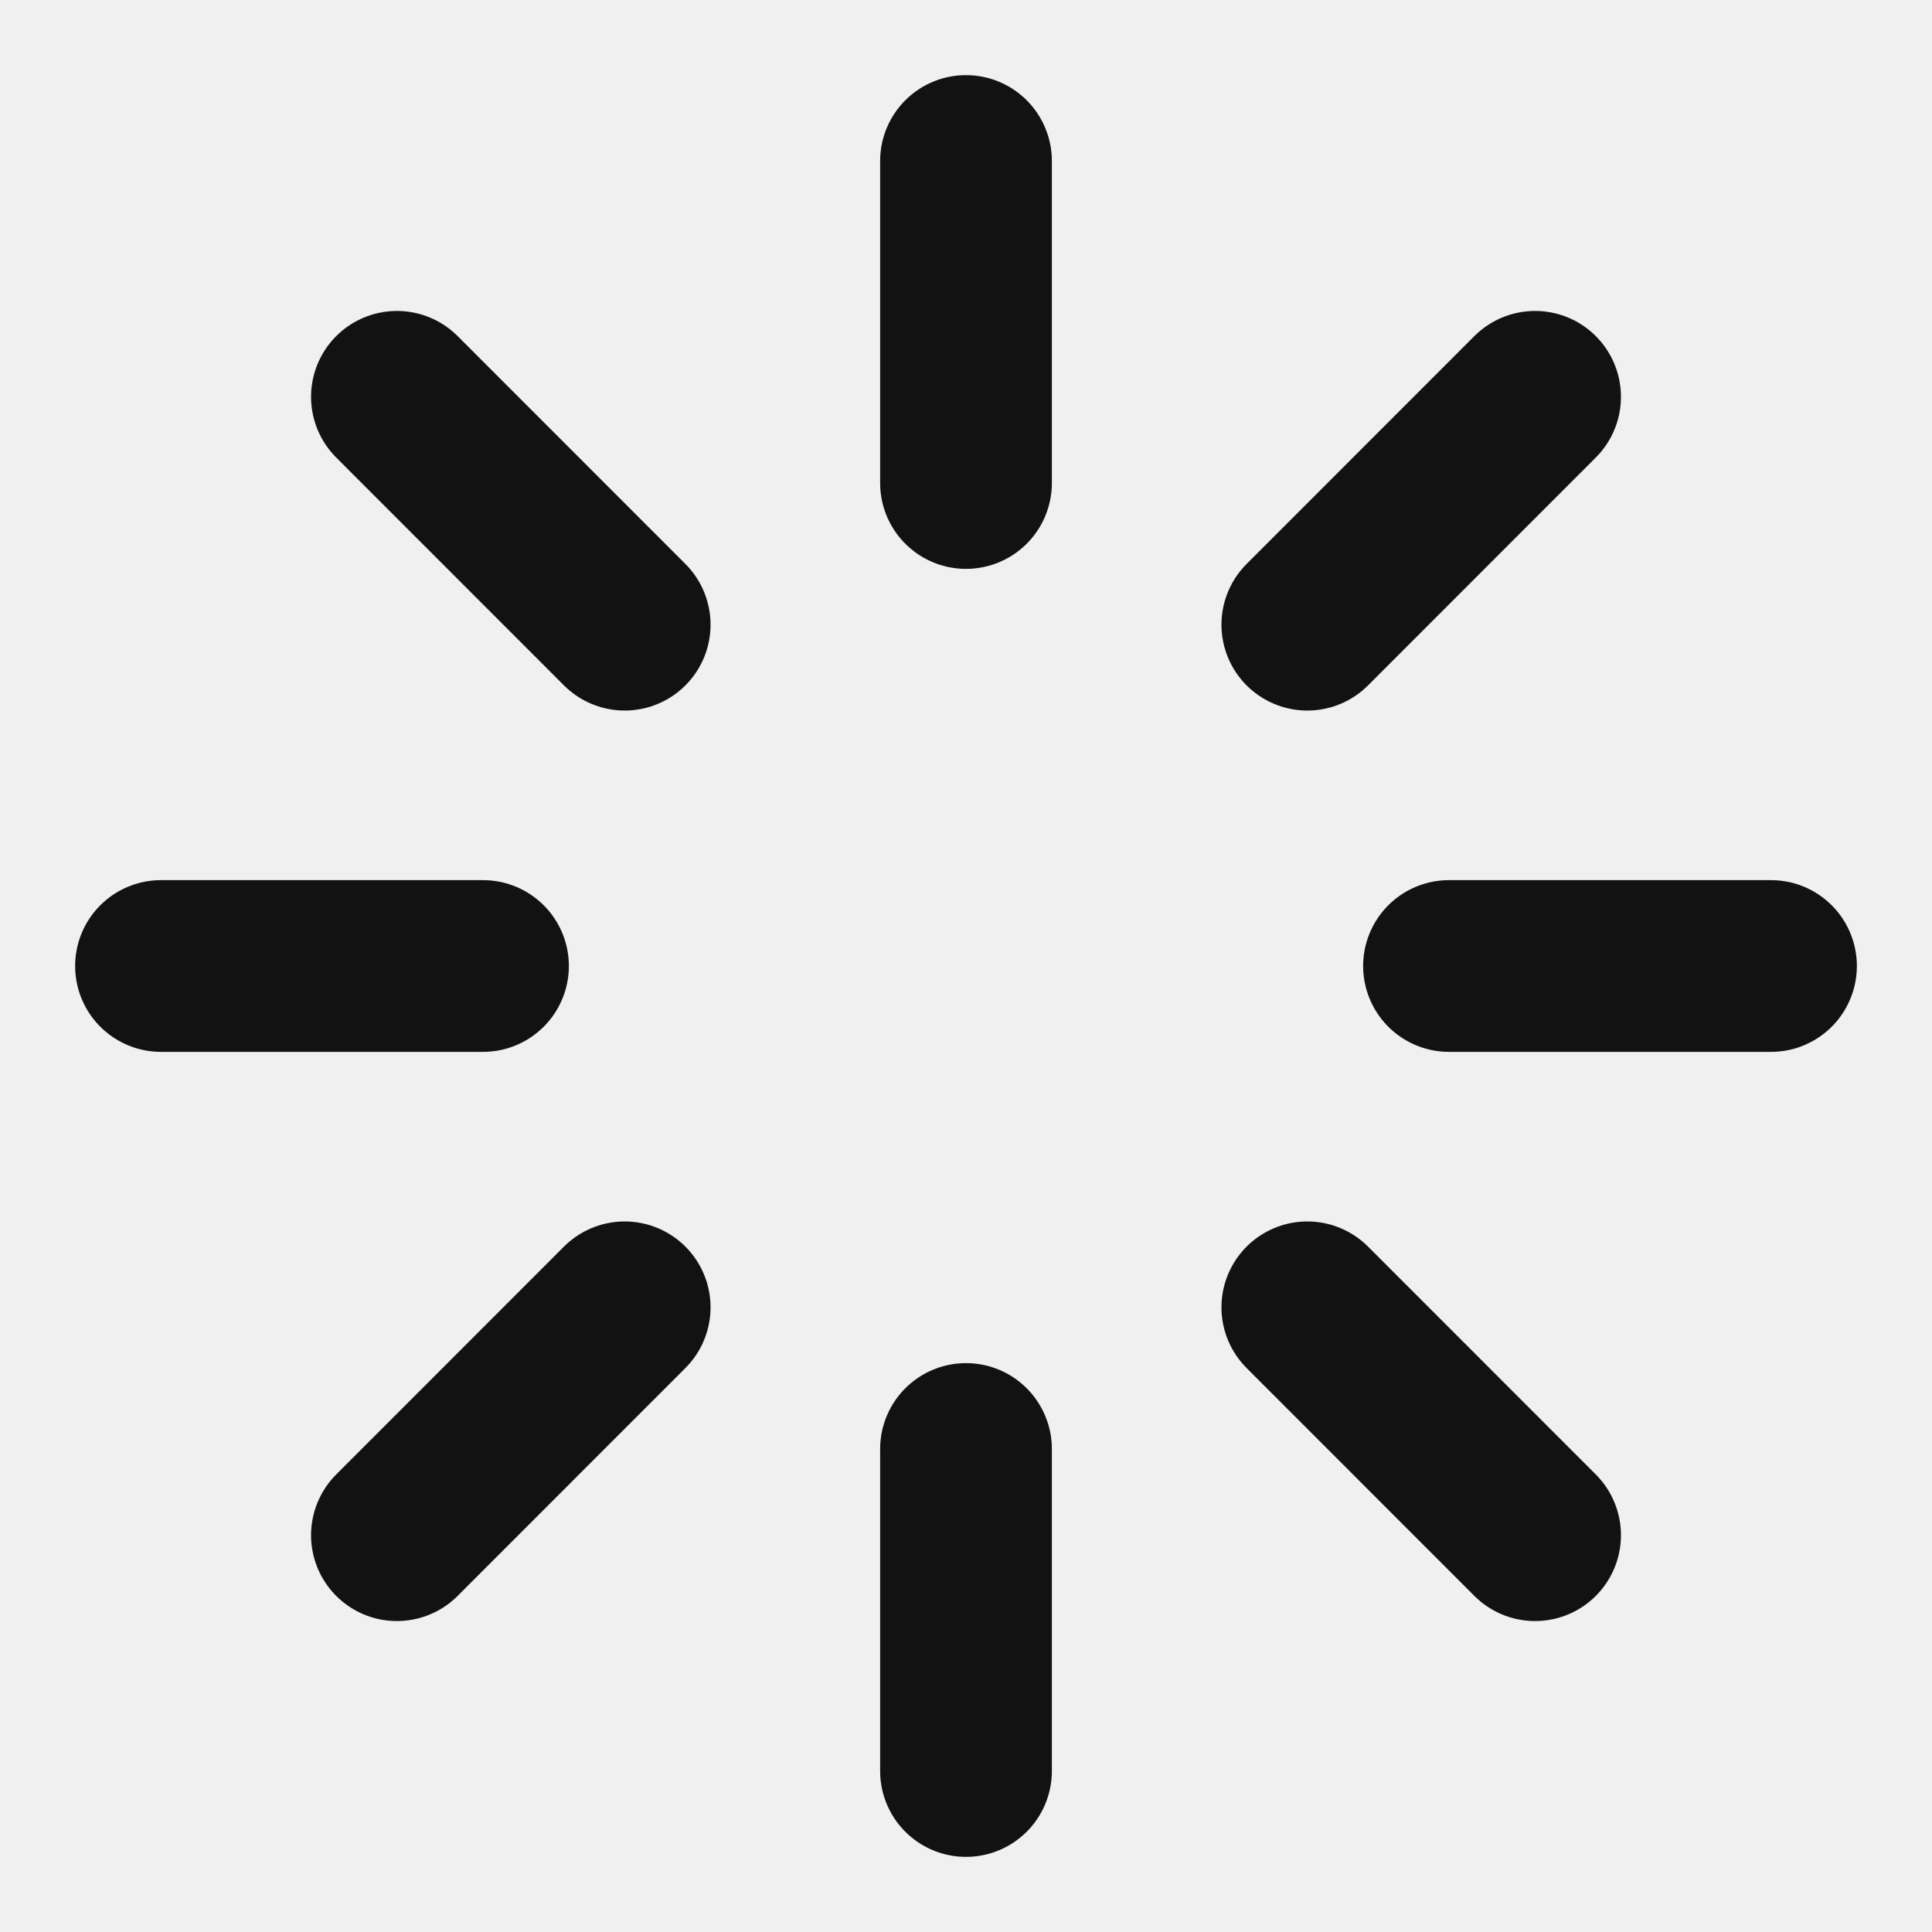
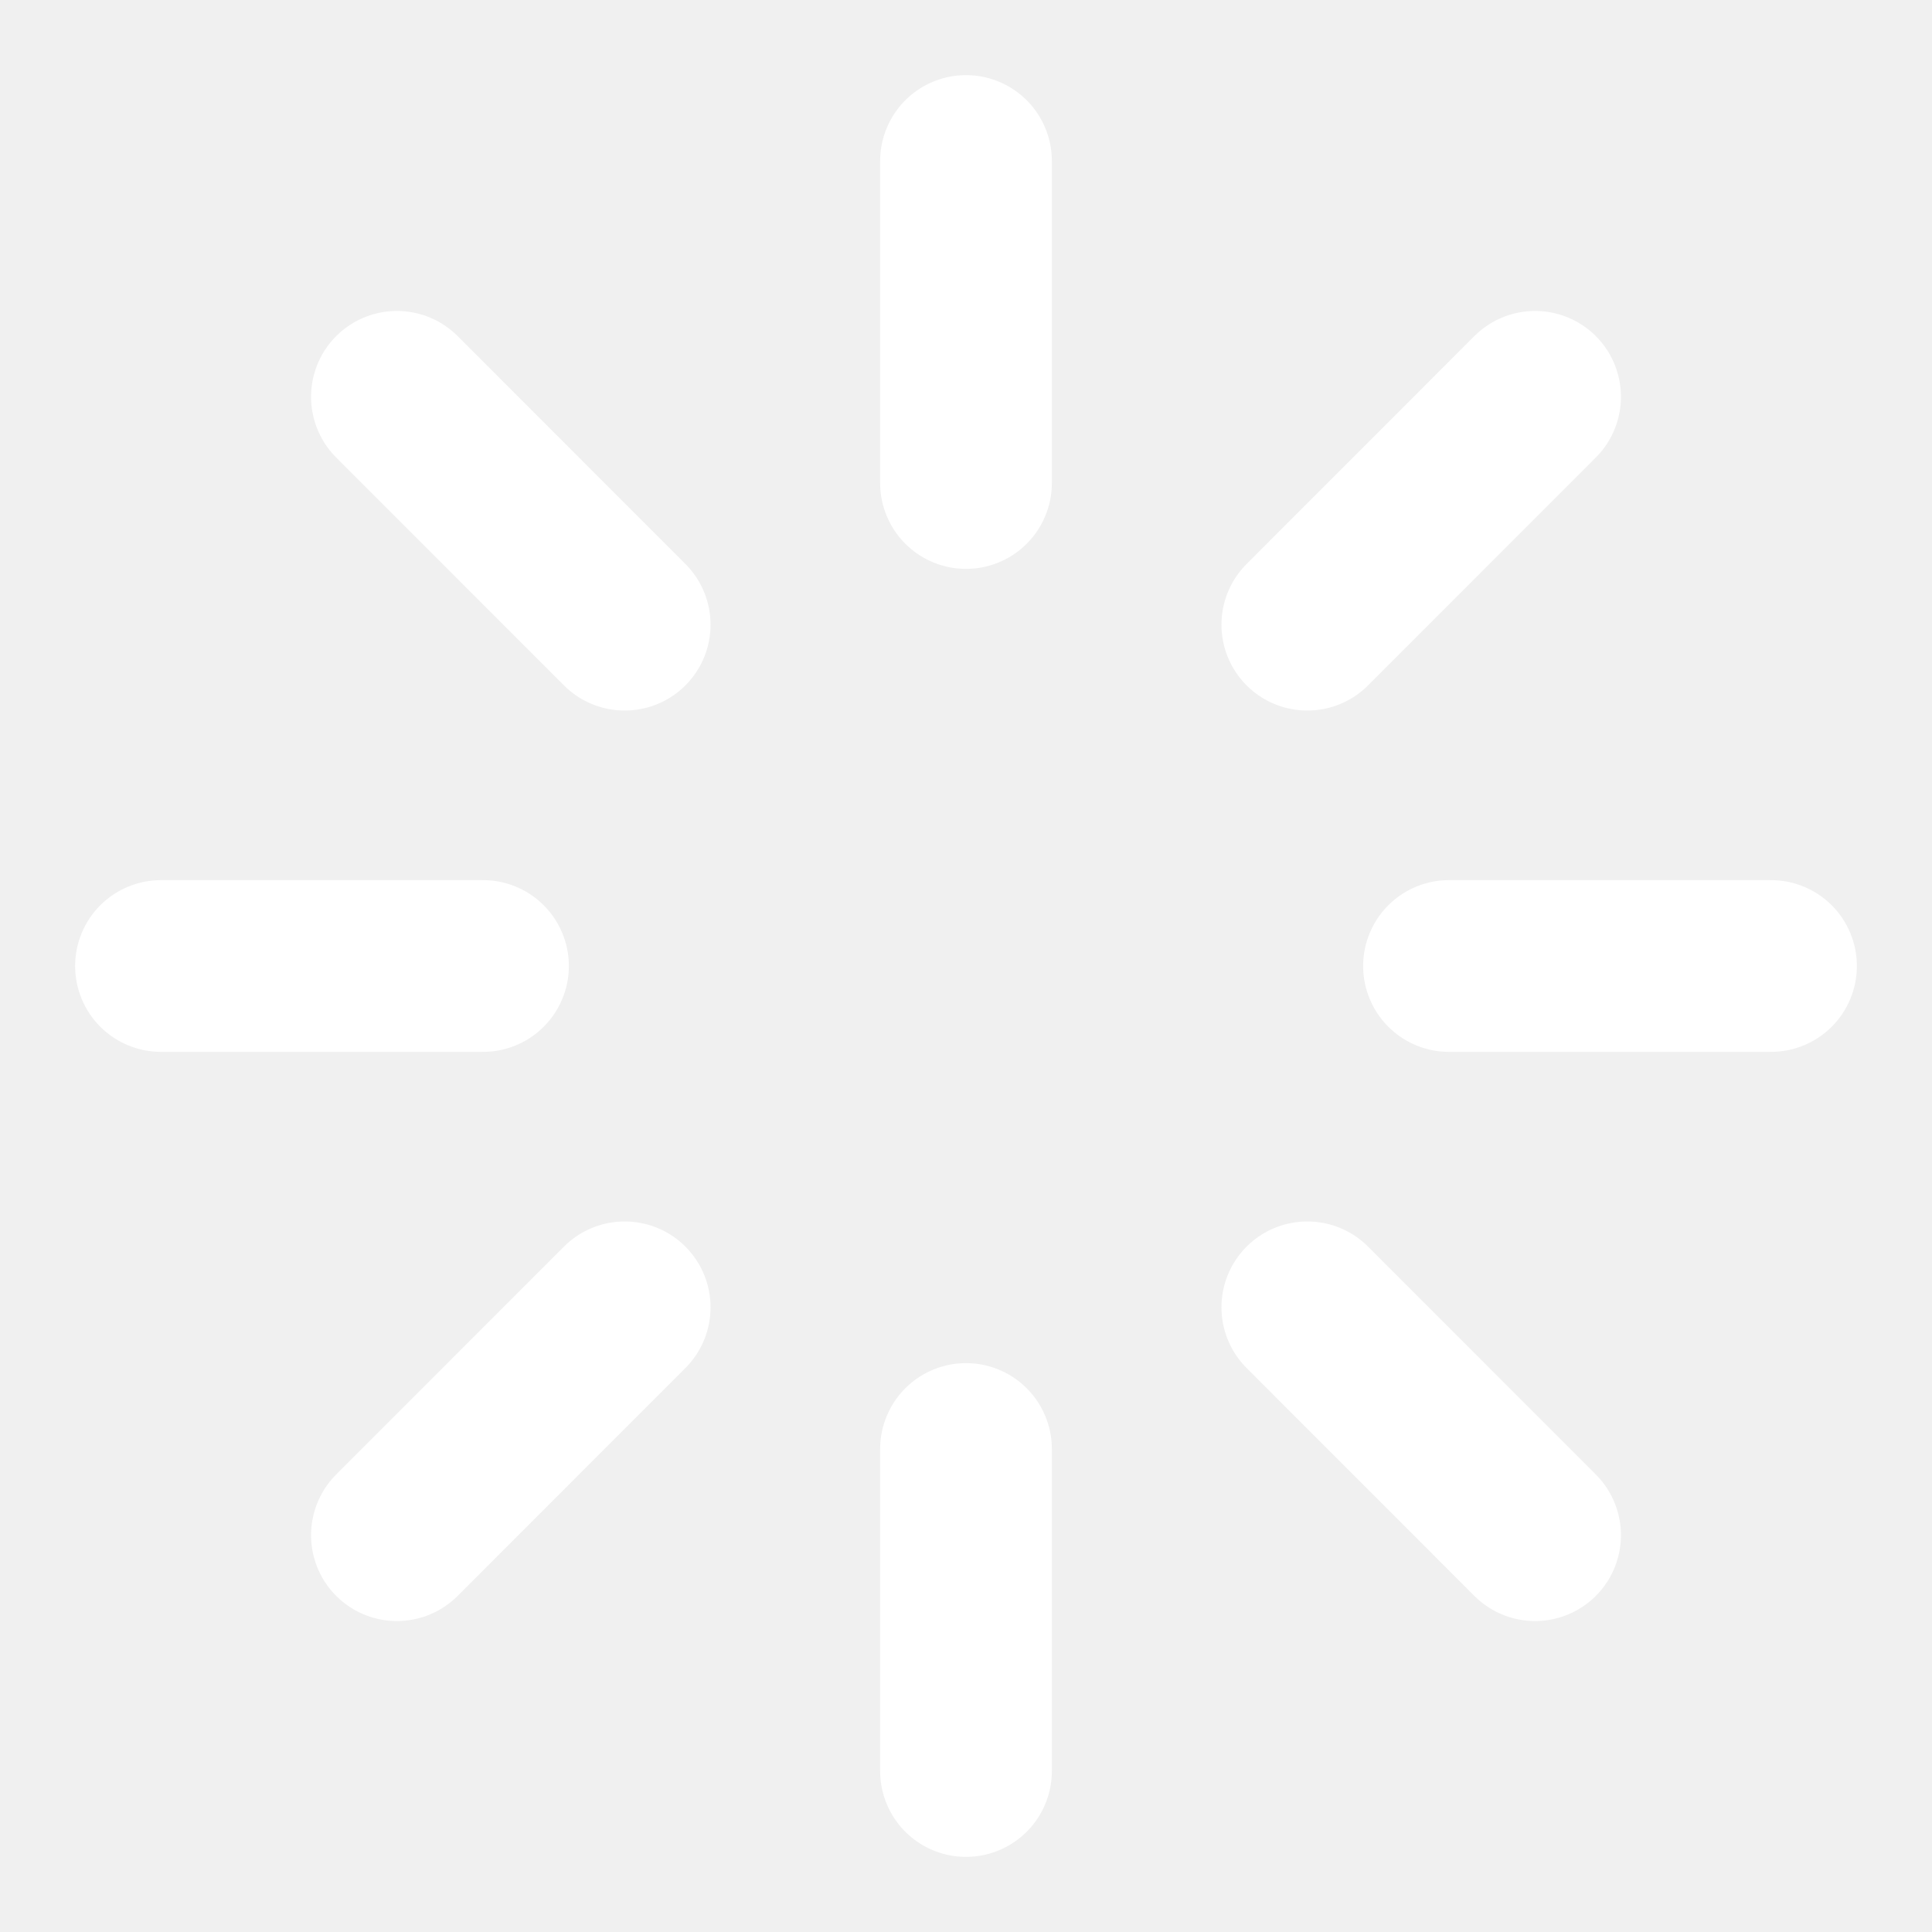
<svg xmlns="http://www.w3.org/2000/svg" width="18" height="18" viewBox="0 0 18 18" fill="none" class="animate-spin ml-2">
-   <path d="M9 1.5V4.5" stroke="#121212" stroke-width="1.6" stroke-linecap="round" stroke-linejoin="round" />
-   <path d="M9 13.5V16.5" stroke="#121212" stroke-width="1.6" stroke-linecap="round" stroke-linejoin="round" />
-   <path d="M3.698 3.697L5.82 5.82" stroke="#121212" stroke-width="1.6" stroke-linecap="round" stroke-linejoin="round" />
-   <path d="M12.18 12.18L14.302 14.303" stroke="#121212" stroke-width="1.6" stroke-linecap="round" stroke-linejoin="round" />
-   <path d="M1.5 9H4.5" stroke="#121212" stroke-width="1.6" stroke-linecap="round" stroke-linejoin="round" />
-   <path d="M13.5 9H16.5" stroke="#121212" stroke-width="1.6" stroke-linecap="round" stroke-linejoin="round" />
-   <path d="M3.698 14.303L5.82 12.18" stroke="#121212" stroke-width="1.6" stroke-linecap="round" stroke-linejoin="round" />
-   <path d="M12.18 5.82L14.302 3.697" stroke="#121212" stroke-width="1.6" stroke-linecap="round" stroke-linejoin="round" />
+   <path d="M9 1.5V4.5" stroke="#FFFFFF" stroke-width="1.6" stroke-linecap="round" stroke-linejoin="round" />
+   <path d="M9 13.5V16.5" stroke="#FFFFFF" stroke-width="1.6" stroke-linecap="round" stroke-linejoin="round" />
+   <path d="M3.698 3.697L5.82 5.82" stroke="#FFFFFF" stroke-width="1.6" stroke-linecap="round" stroke-linejoin="round" />
+   <path d="M12.18 12.18L14.302 14.303" stroke="#FFFFFF" stroke-width="1.6" stroke-linecap="round" stroke-linejoin="round" />
+   <path d="M1.5 9H4.5" stroke="#FFFFFF" stroke-width="1.6" stroke-linecap="round" stroke-linejoin="round" />
+   <path d="M13.5 9H16.5" stroke="#FFFFFF" stroke-width="1.6" stroke-linecap="round" stroke-linejoin="round" />
+   <path d="M3.698 14.303L5.82 12.18" stroke="#FFFFFF" stroke-width="1.6" stroke-linecap="round" stroke-linejoin="round" />
+   <path d="M12.18 5.82L14.302 3.697" stroke="#FFFFFF" stroke-width="1.6" stroke-linecap="round" stroke-linejoin="round" />
</svg>
